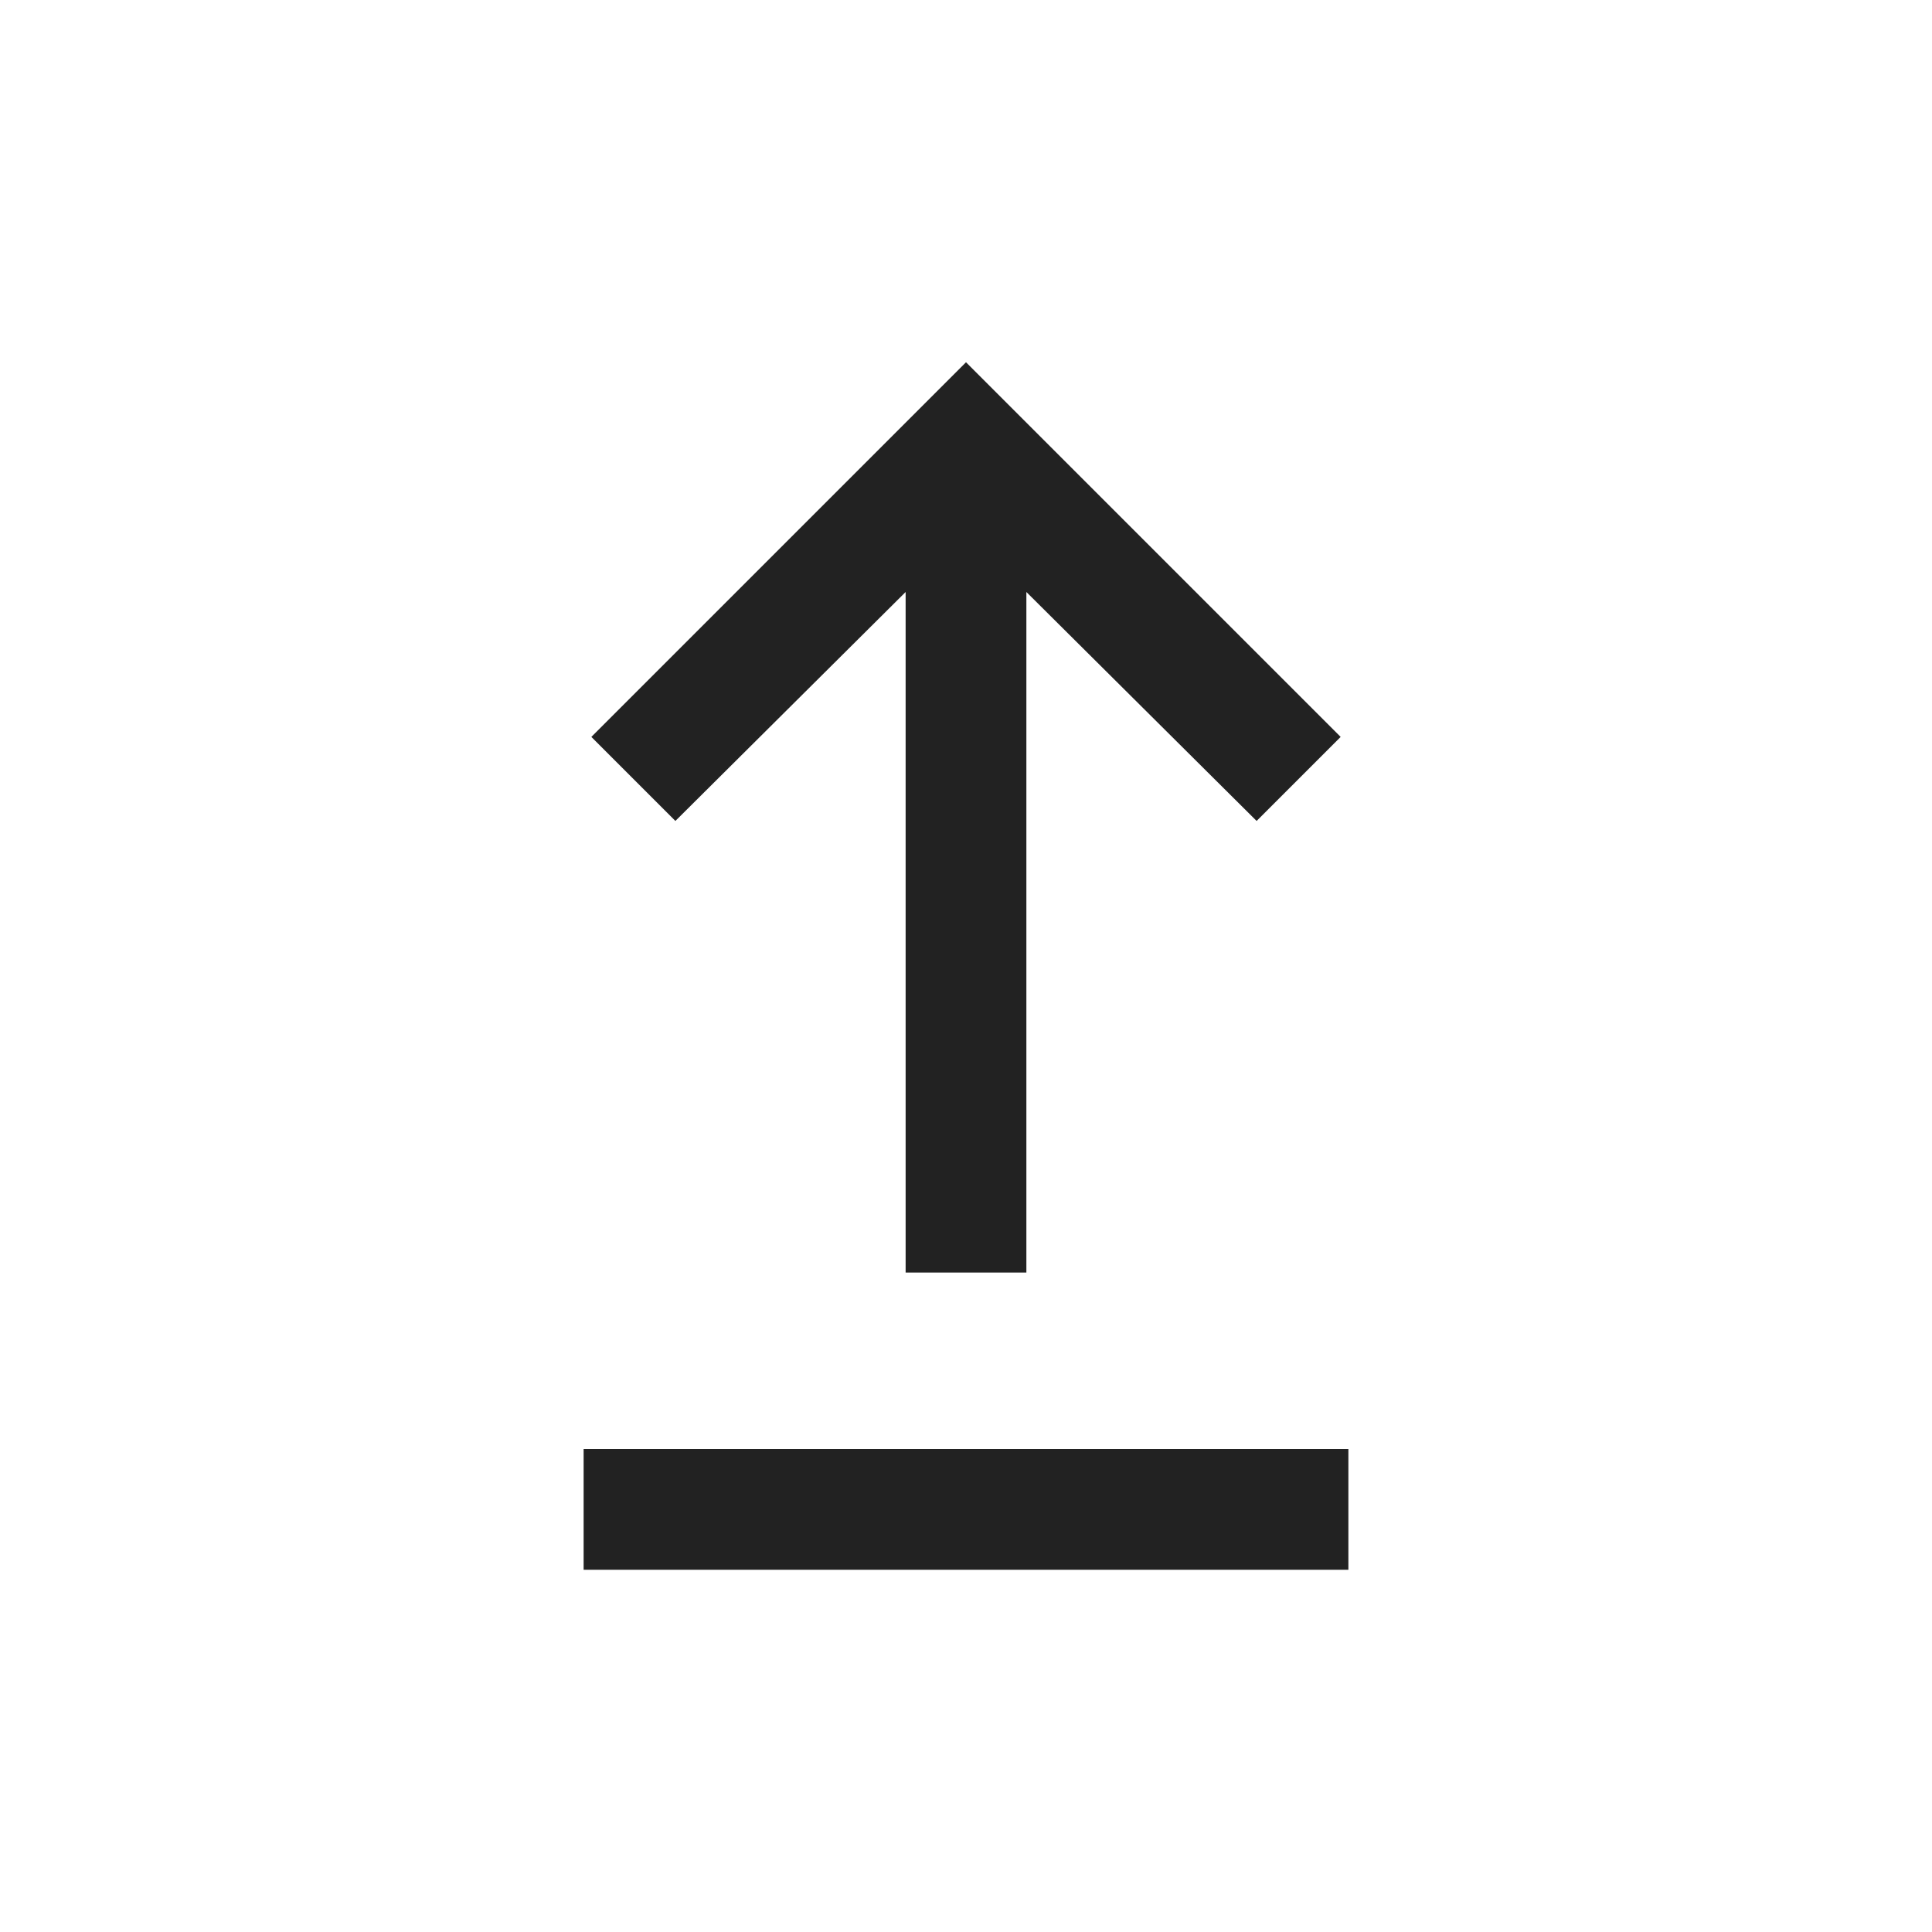
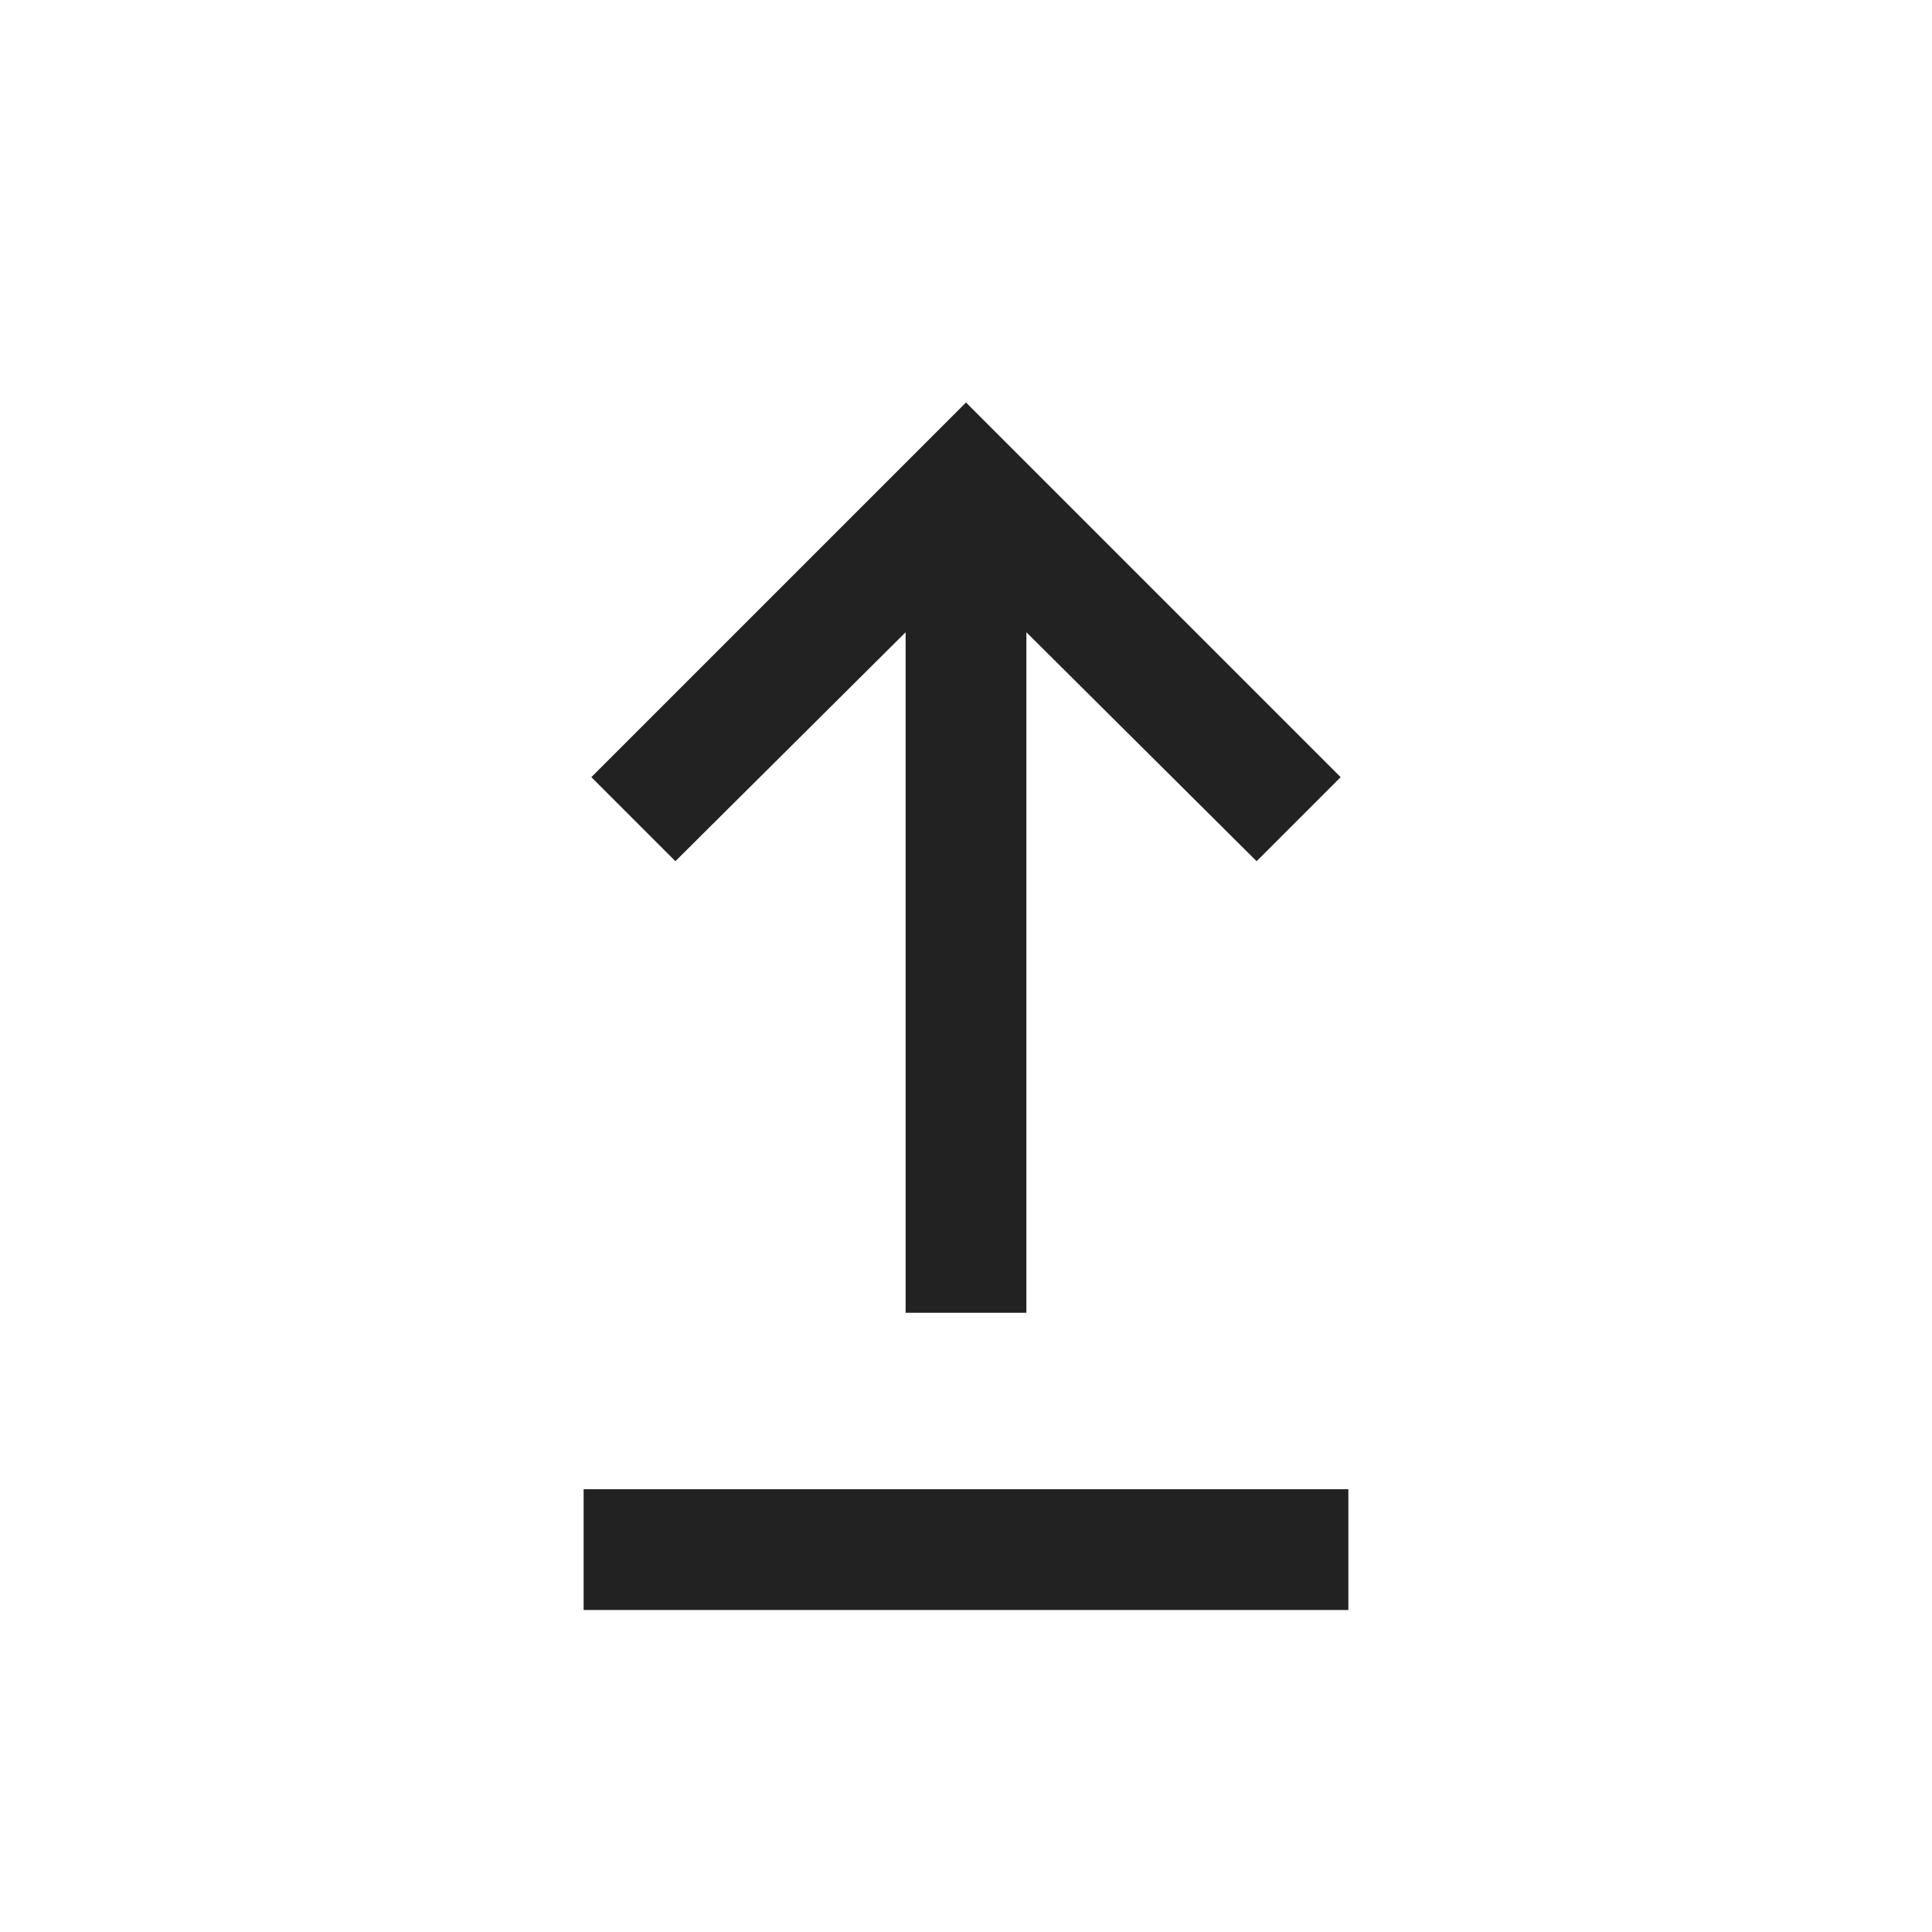
<svg xmlns="http://www.w3.org/2000/svg" width="24" height="24" viewBox="0 0 24 24" fill="none">
  <mask id="mask0_2710_34461" style="mask-type:alpha" maskUnits="userSpaceOnUse" x="0" y="0" width="24" height="24">
-     <rect width="24" height="24" fill="#D9D9D9" />
+     <rect y="0.5" width="24" height="24" fill="#D9D9D9" />
  </mask>
  <g mask="url(#mask0_2710_34461)">
-     <path d="M7.25 19.5V18H16.75V19.5H7.25ZM11.25 15.808V7.354L8.39 10.198L7.346 9.154L12 4.5L16.654 9.154L15.61 10.198L12.75 7.354V15.808H11.25Z" fill="#222222" />
+     <path d="M7.25 20V18.5H16.75V20H7.25ZM11.25 16.308V7.854L8.39 10.698L7.346 9.654L12 5L16.654 9.654L15.61 10.698L12.75 7.854V16.308H11.25Z" fill="#222222" />
  </g>
</svg>
